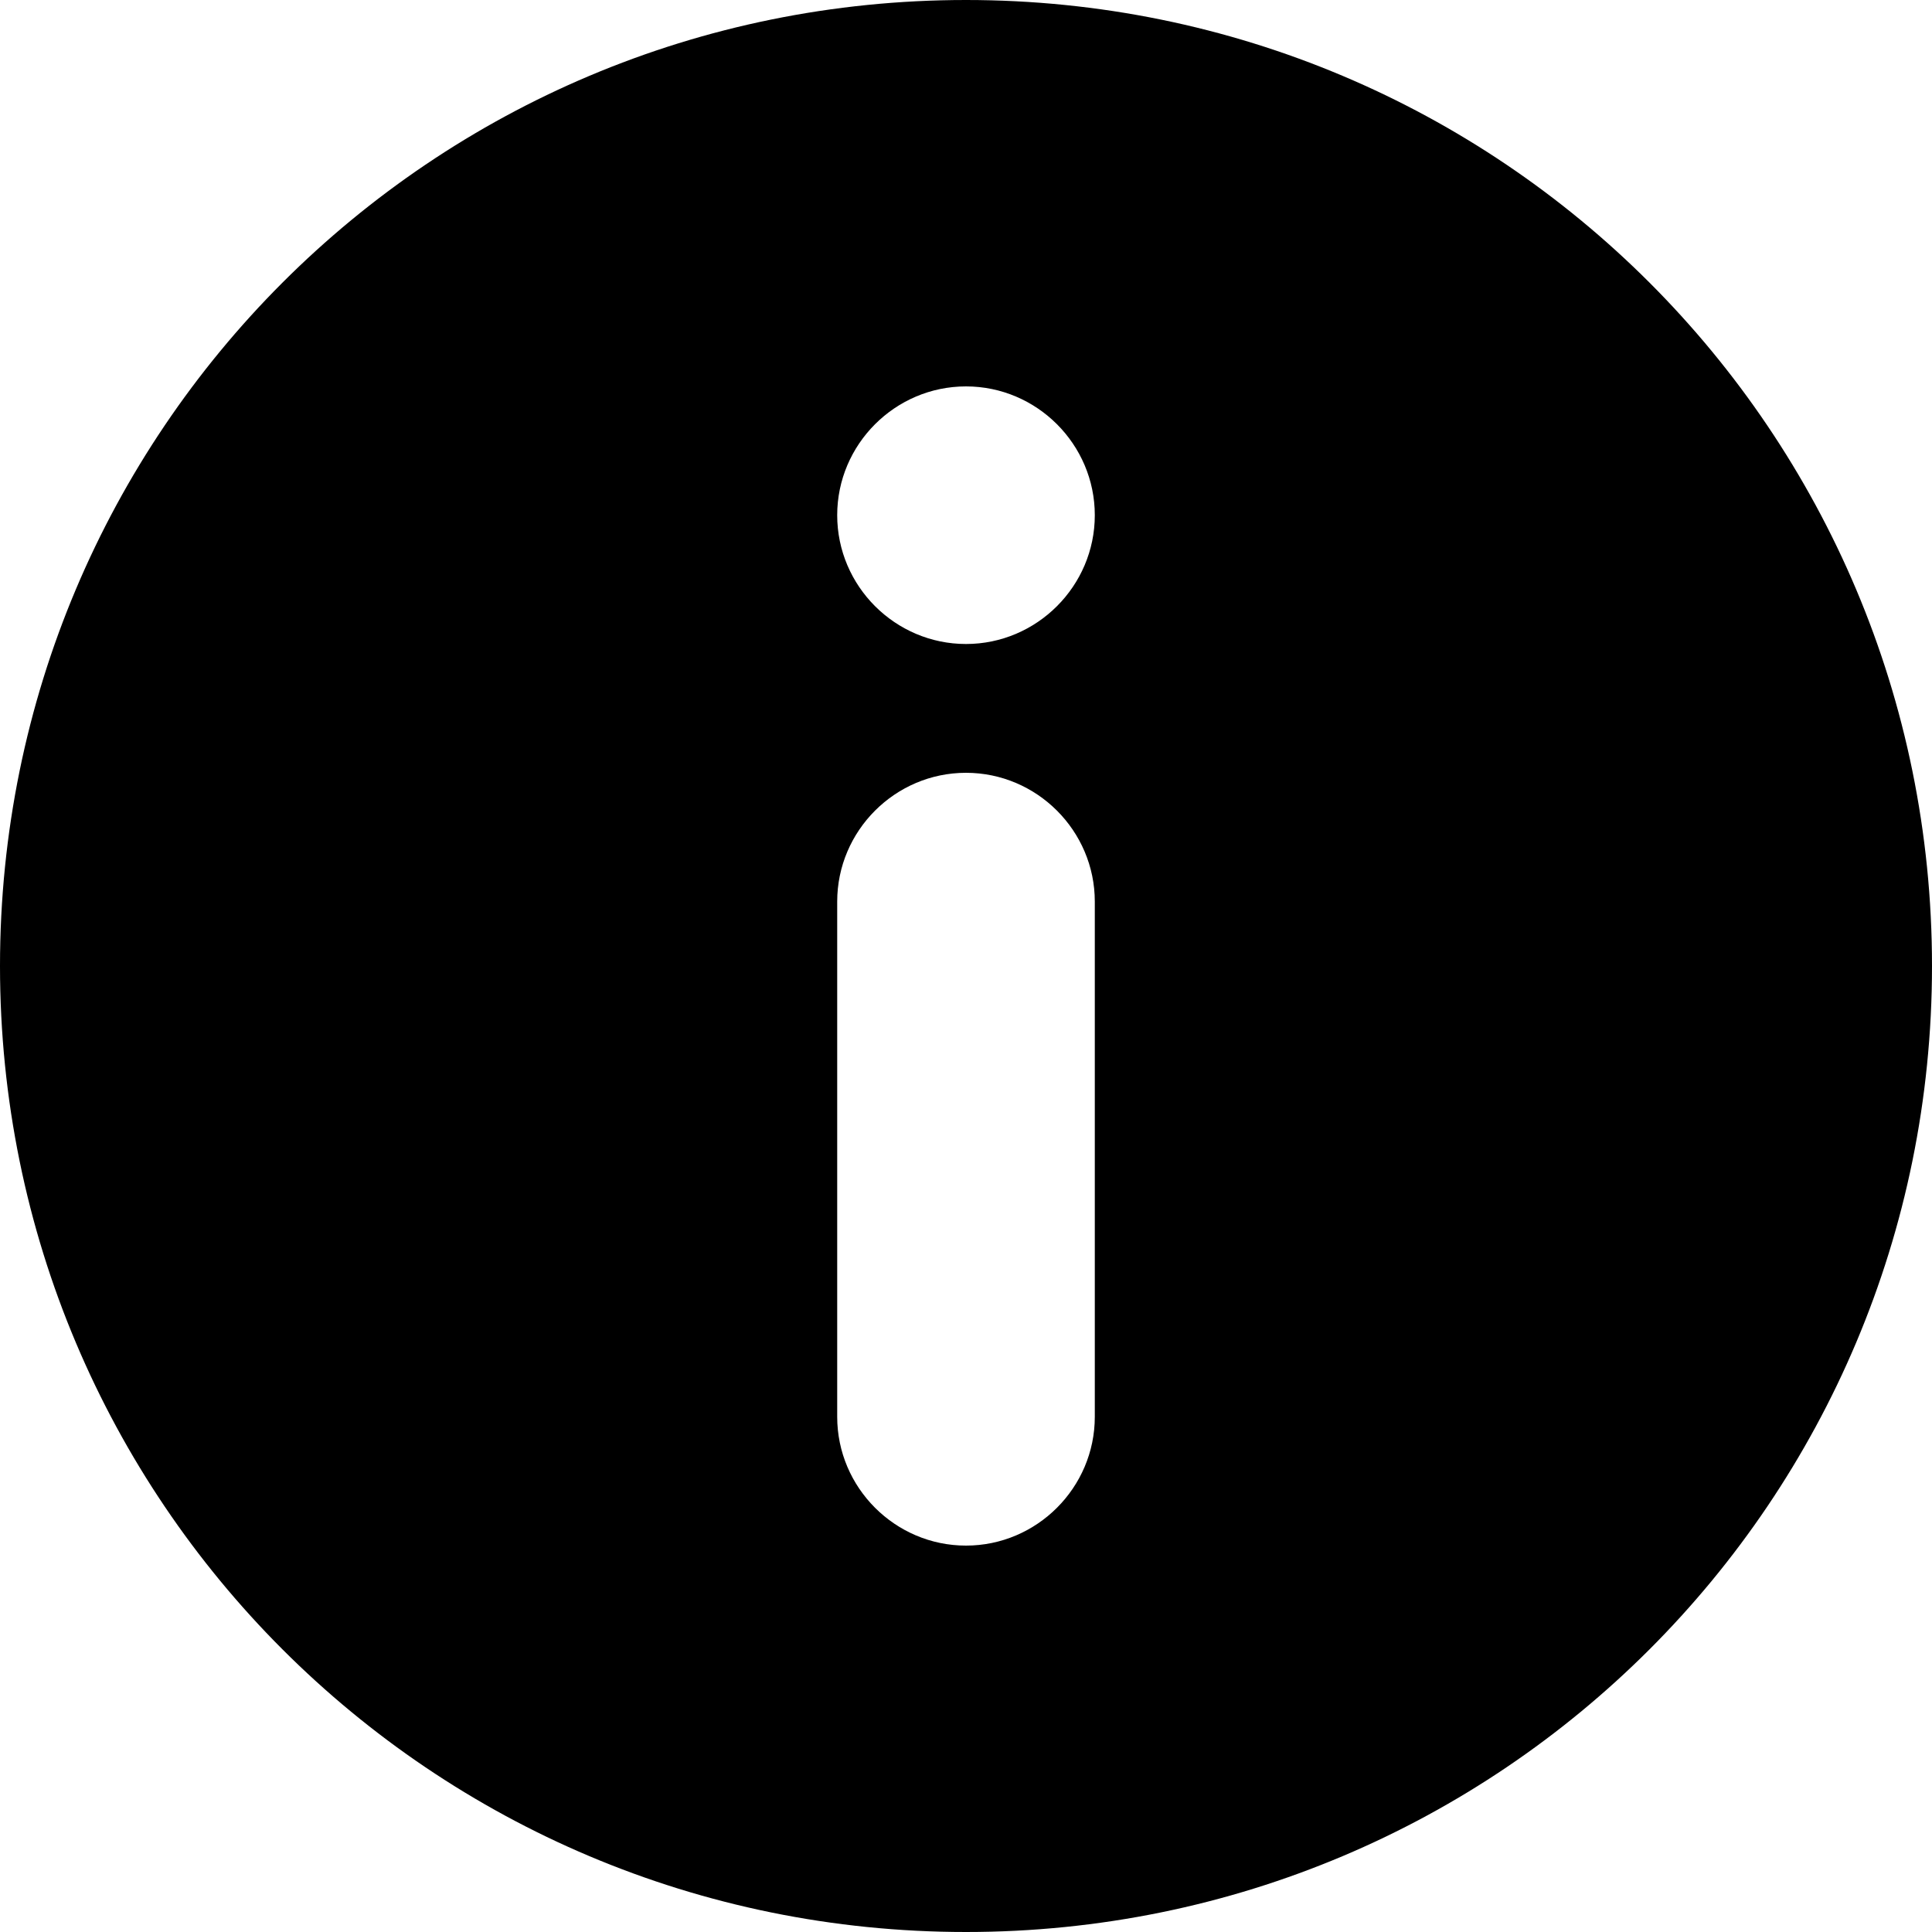
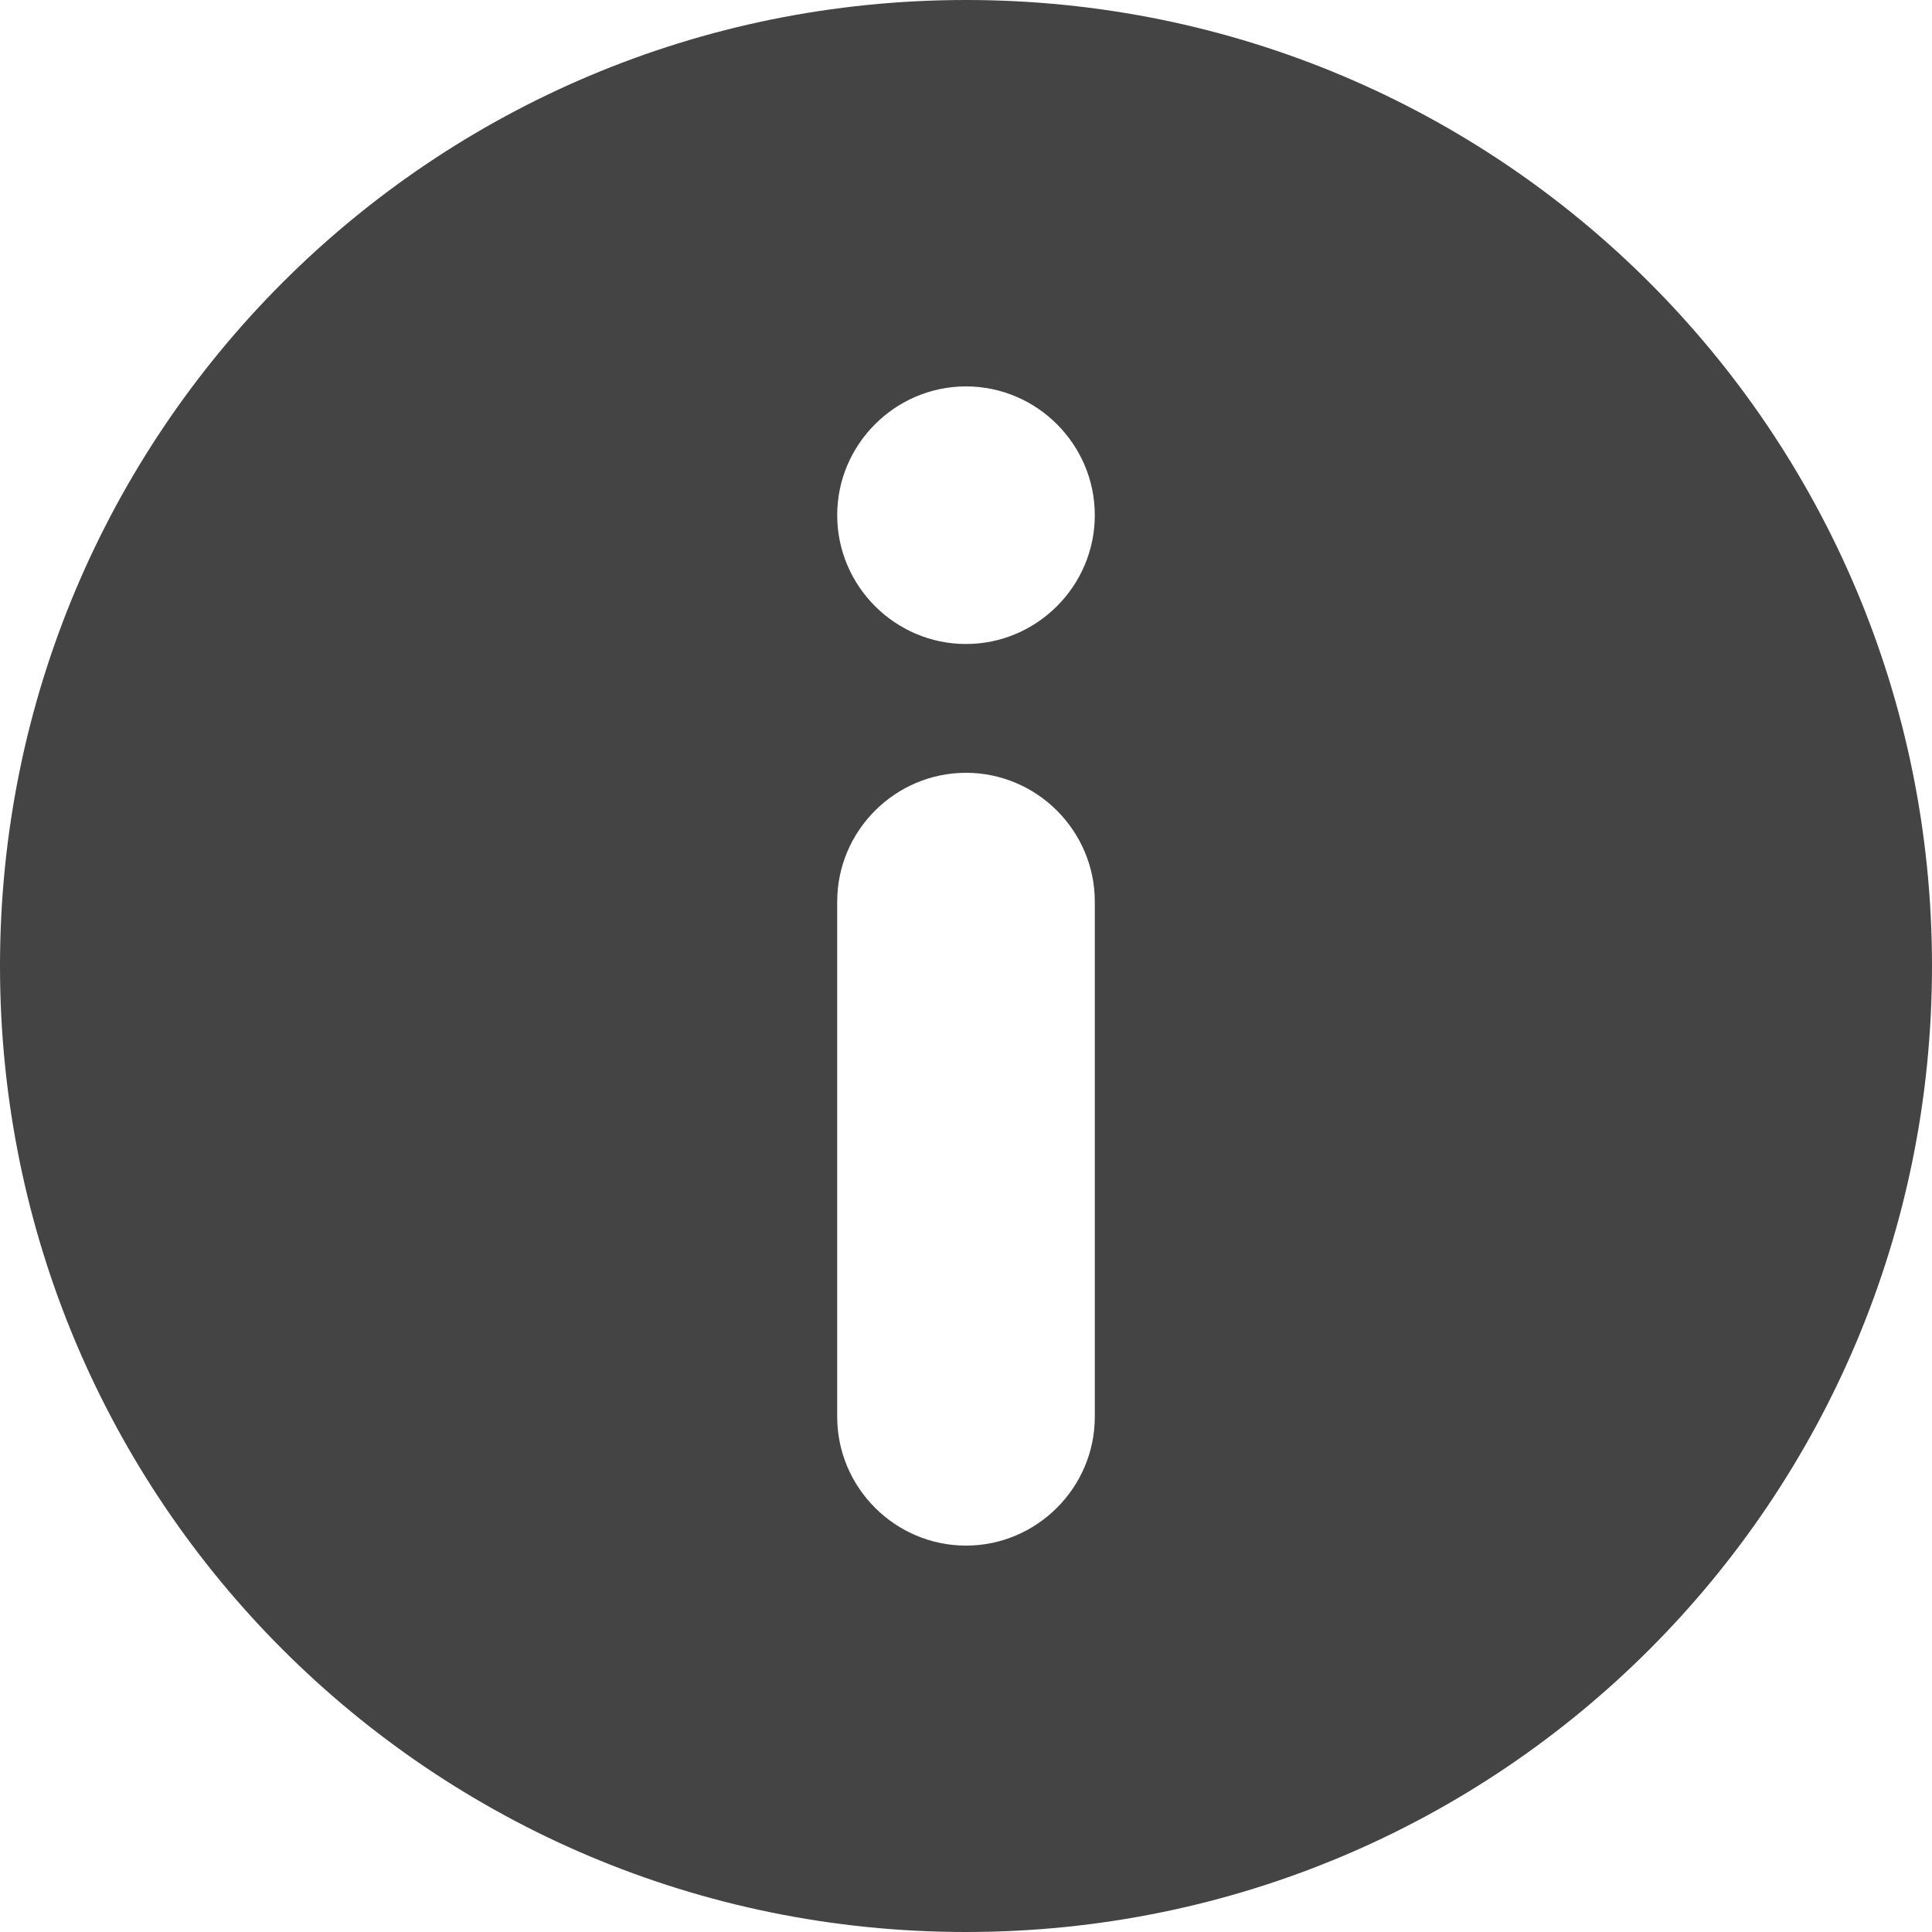
<svg xmlns="http://www.w3.org/2000/svg" version="1.2" baseProfile="tiny" viewBox="0 0 90 90" overflow="visible">
-   <path d="M45 0C20.1 0 0 20.1 0 45s20.1 45 45 45 45-20.1 45-45S69.9 0 45 0zm6 66c0 3.3-2.7 6-6 6s-6-2.7-6-6V42c0-3.3 2.7-6 6-6s6 2.7 6 6v24zm-6-36c-3.3 0-6-2.7-6-6s2.7-6 6-6 6 2.7 6 6-2.7 6-6 6z" />
+   <path fill="#444" d="M45 0C20.1 0 0 20.1 0 45s20.1 45 45 45 45-20.1 45-45S69.9 0 45 0zm6 66c0 3.3-2.7 6-6 6s-6-2.7-6-6V42c0-3.3 2.7-6 6-6s6 2.7 6 6v24zm-6-36c-3.3 0-6-2.7-6-6s2.7-6 6-6 6 2.7 6 6-2.7 6-6 6z" />
</svg>
